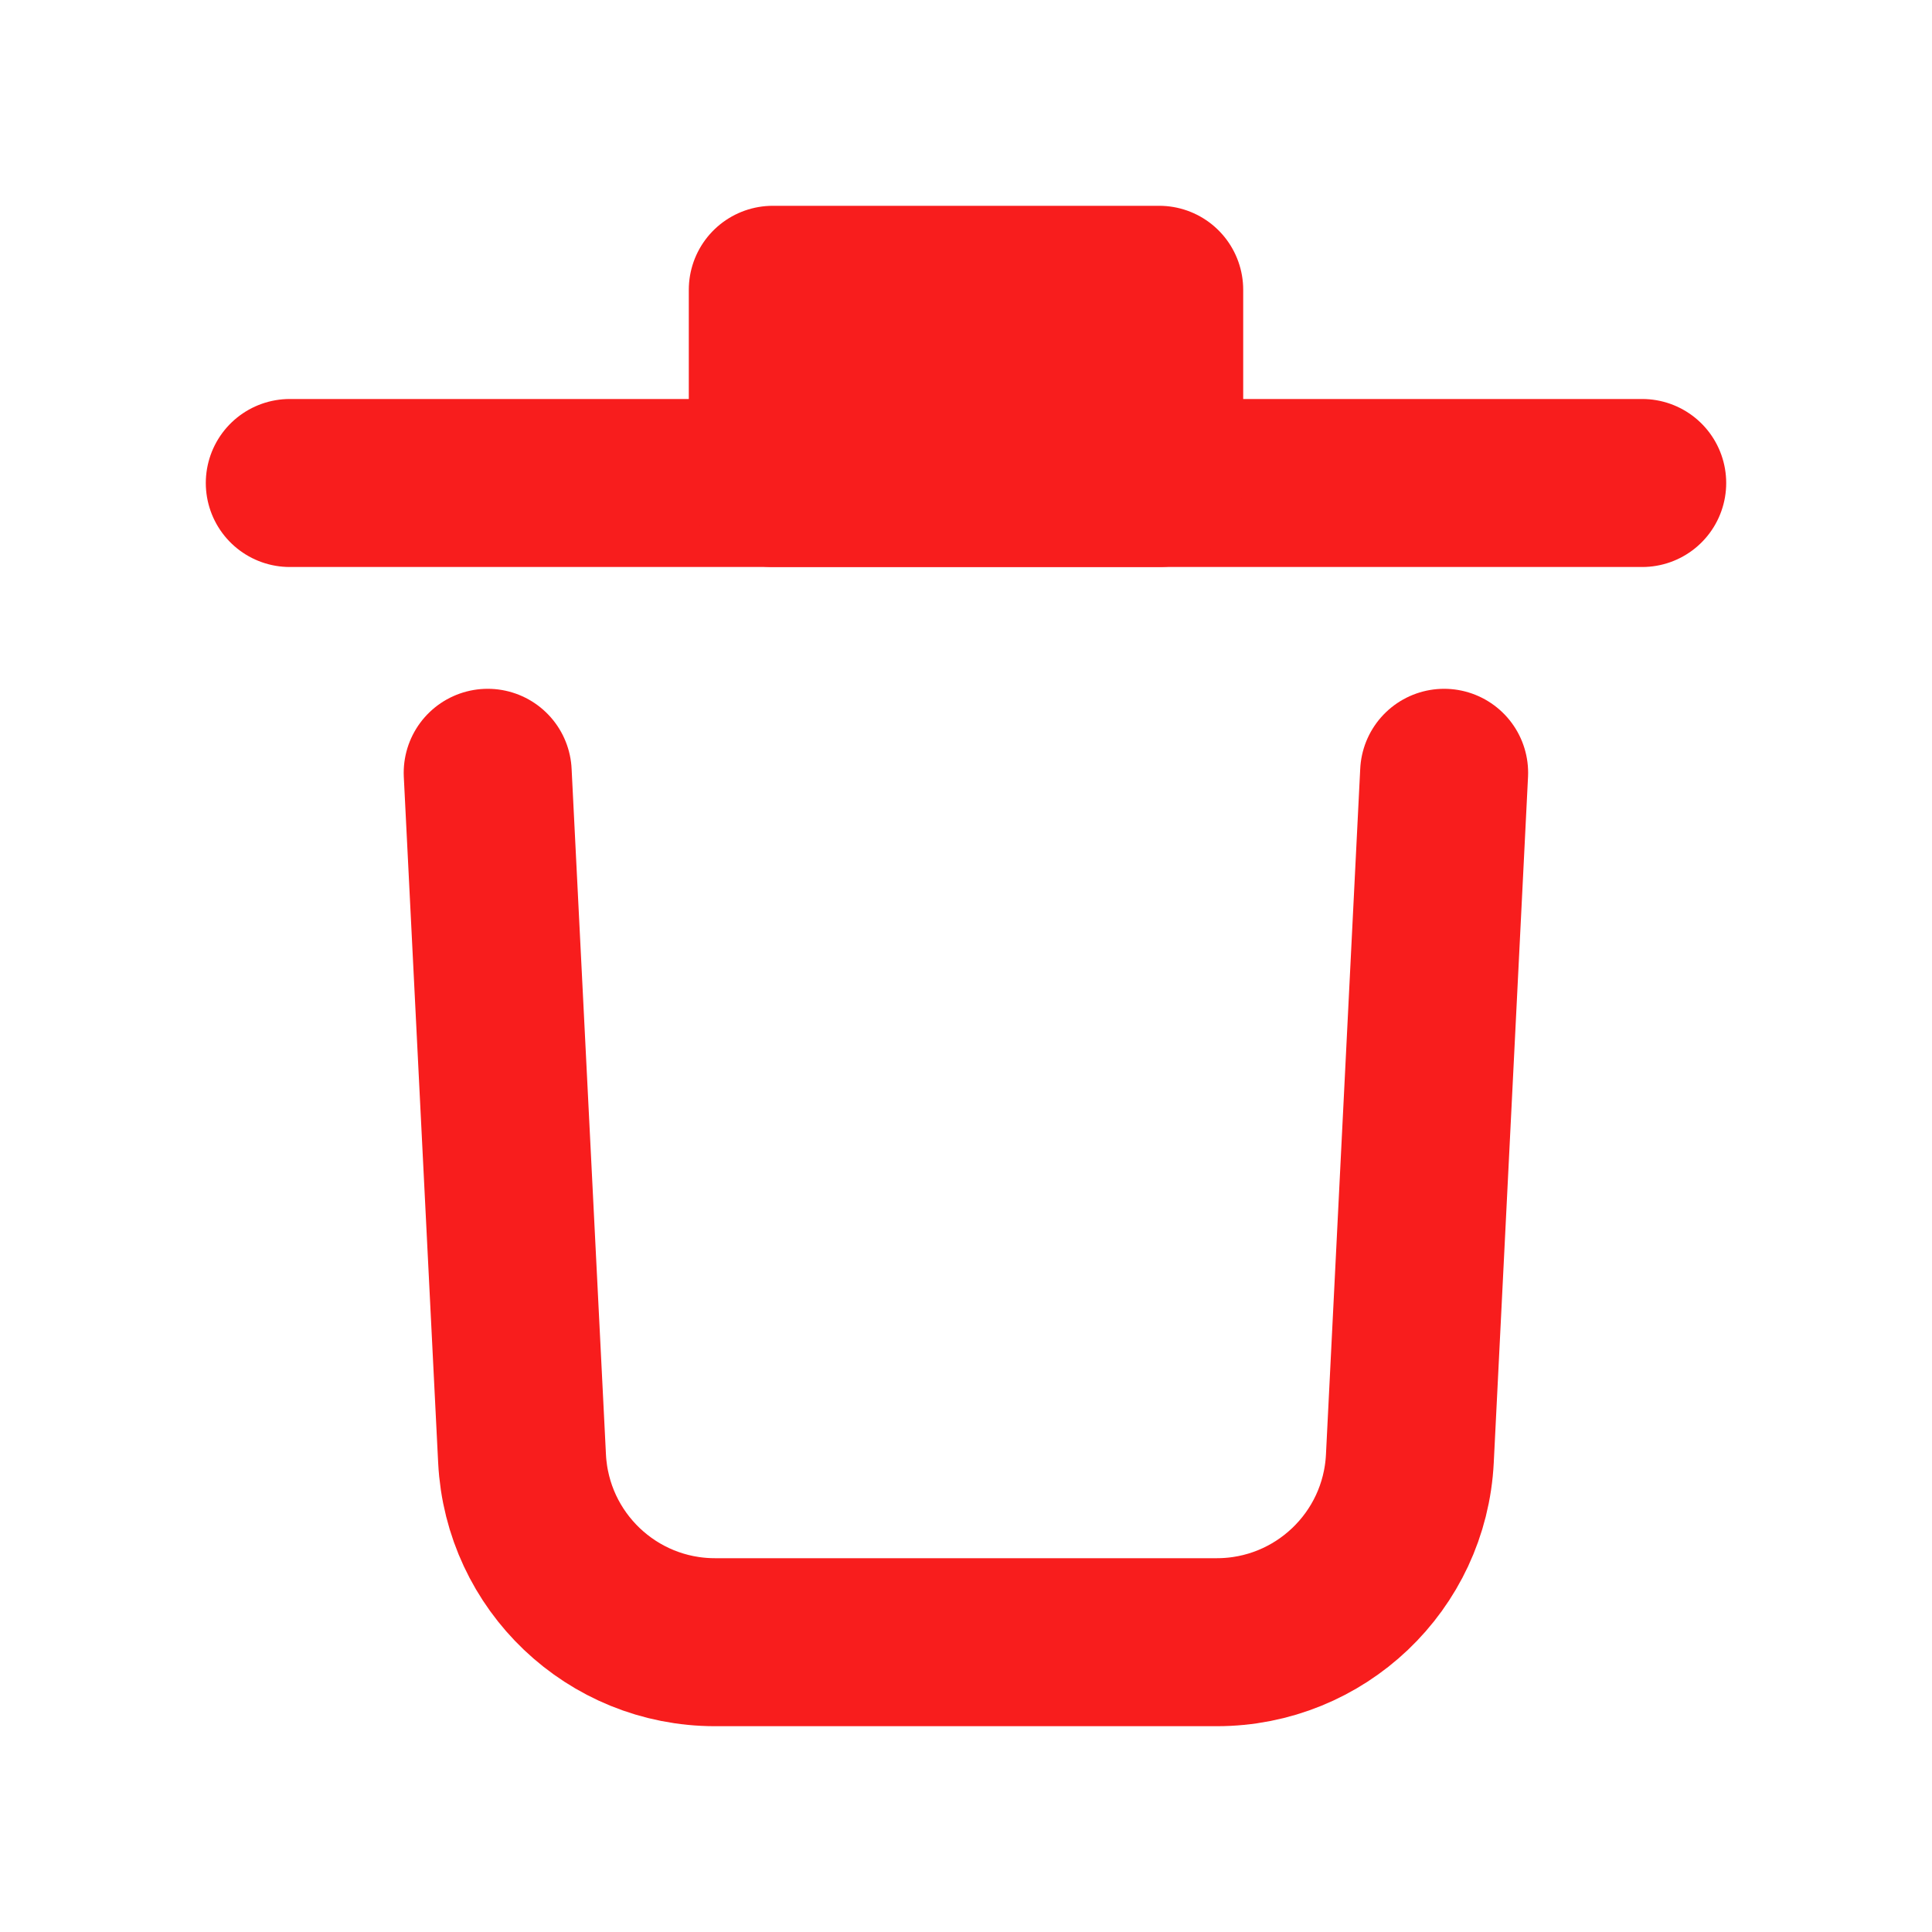
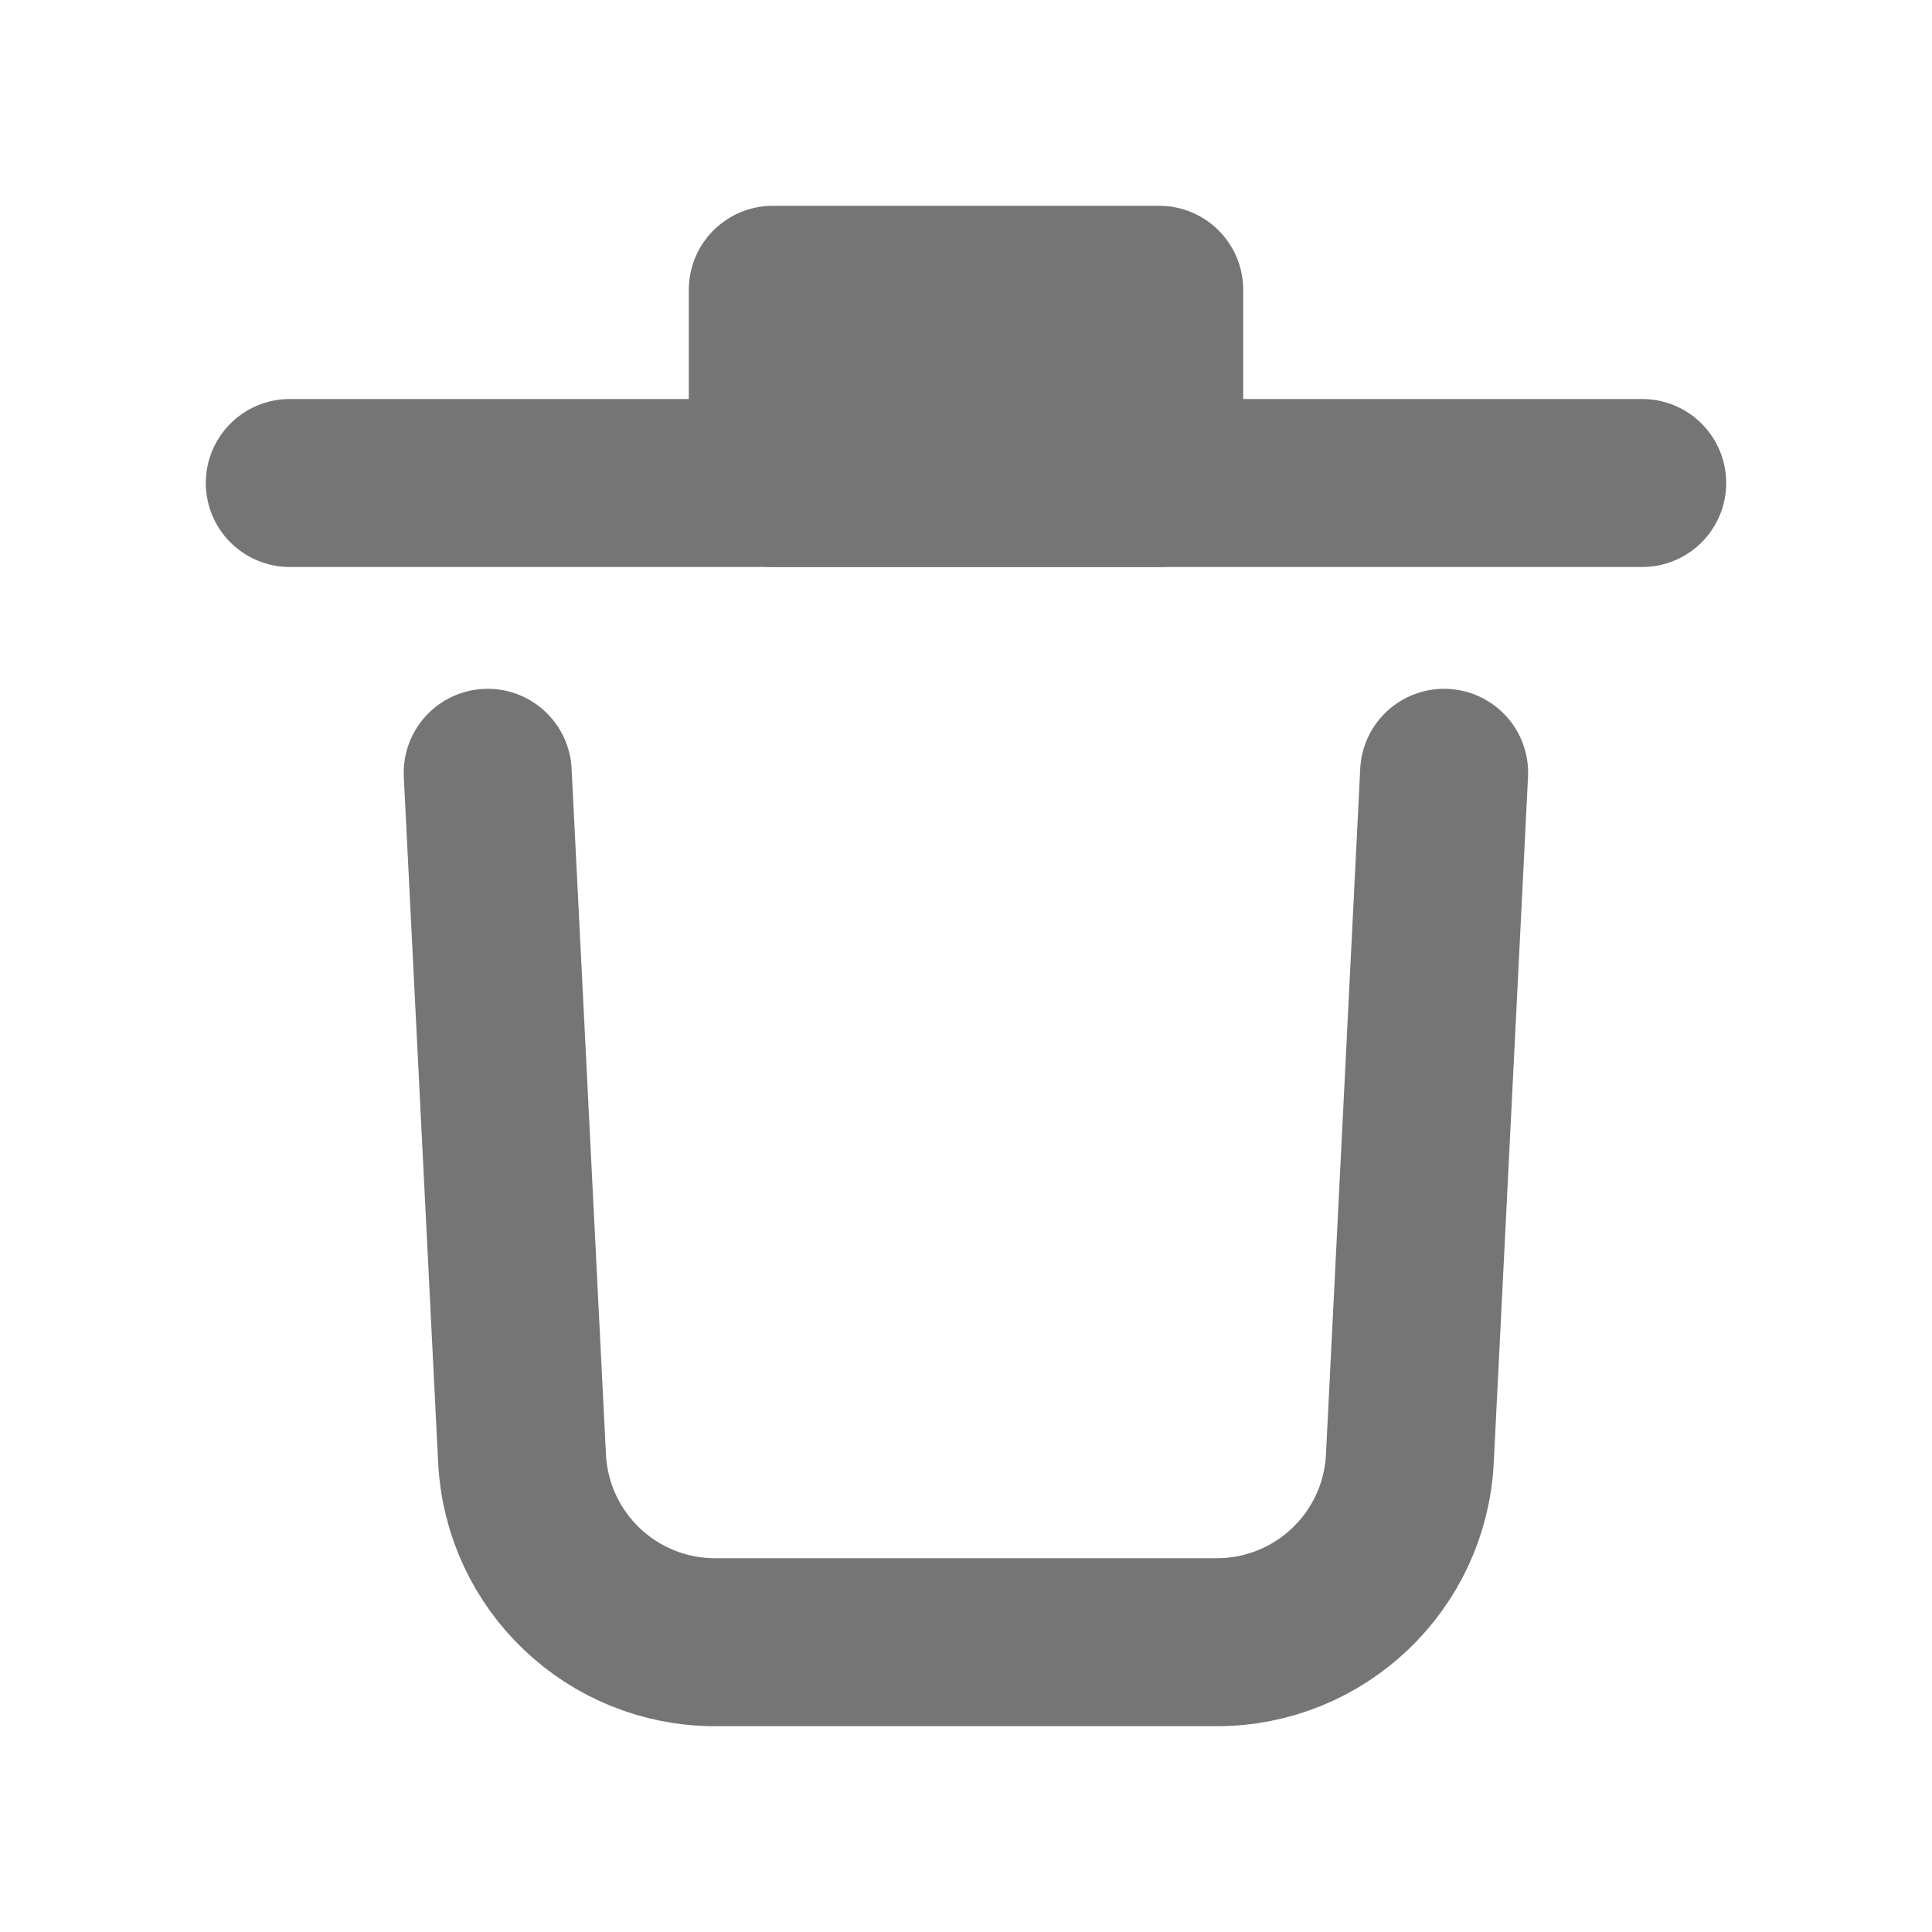
<svg xmlns="http://www.w3.org/2000/svg" width="23" height="23" viewBox="0 0 23 23" fill="none">
-   <path d="M19.55 5.75H3.45" stroke="#F81D1D" stroke-width="2" stroke-linecap="round" stroke-linejoin="round" />
-   <path d="M13.8 3.45H9.2V5.75H13.8V3.45Z" fill="#F81D1D" stroke="#F81D1D" stroke-width="2" stroke-linecap="round" stroke-linejoin="round" />
-   <path d="M17.192 9.2L16.784 17.365C16.723 18.589 15.712 19.55 14.486 19.55H8.512C7.286 19.55 6.277 18.589 6.215 17.365L5.806 9.2" stroke="#F81D1D" stroke-width="2" stroke-linecap="round" stroke-linejoin="round" />
+   <path d="M19.55 5.75H3.45" stroke="#757575" stroke-width="2" stroke-linecap="round" stroke-linejoin="round" />
+   <path d="M13.8 3.45H9.2V5.75H13.8V3.45Z" fill="#757575" stroke="#757575" stroke-width="2" stroke-linecap="round" stroke-linejoin="round" />
+   <path d="M17.192 9.2L16.784 17.365C16.723 18.589 15.712 19.55 14.486 19.55H8.512C7.286 19.55 6.277 18.589 6.215 17.365L5.806 9.2" stroke="#757575" stroke-width="2" stroke-linecap="round" stroke-linejoin="round" />
</svg>
